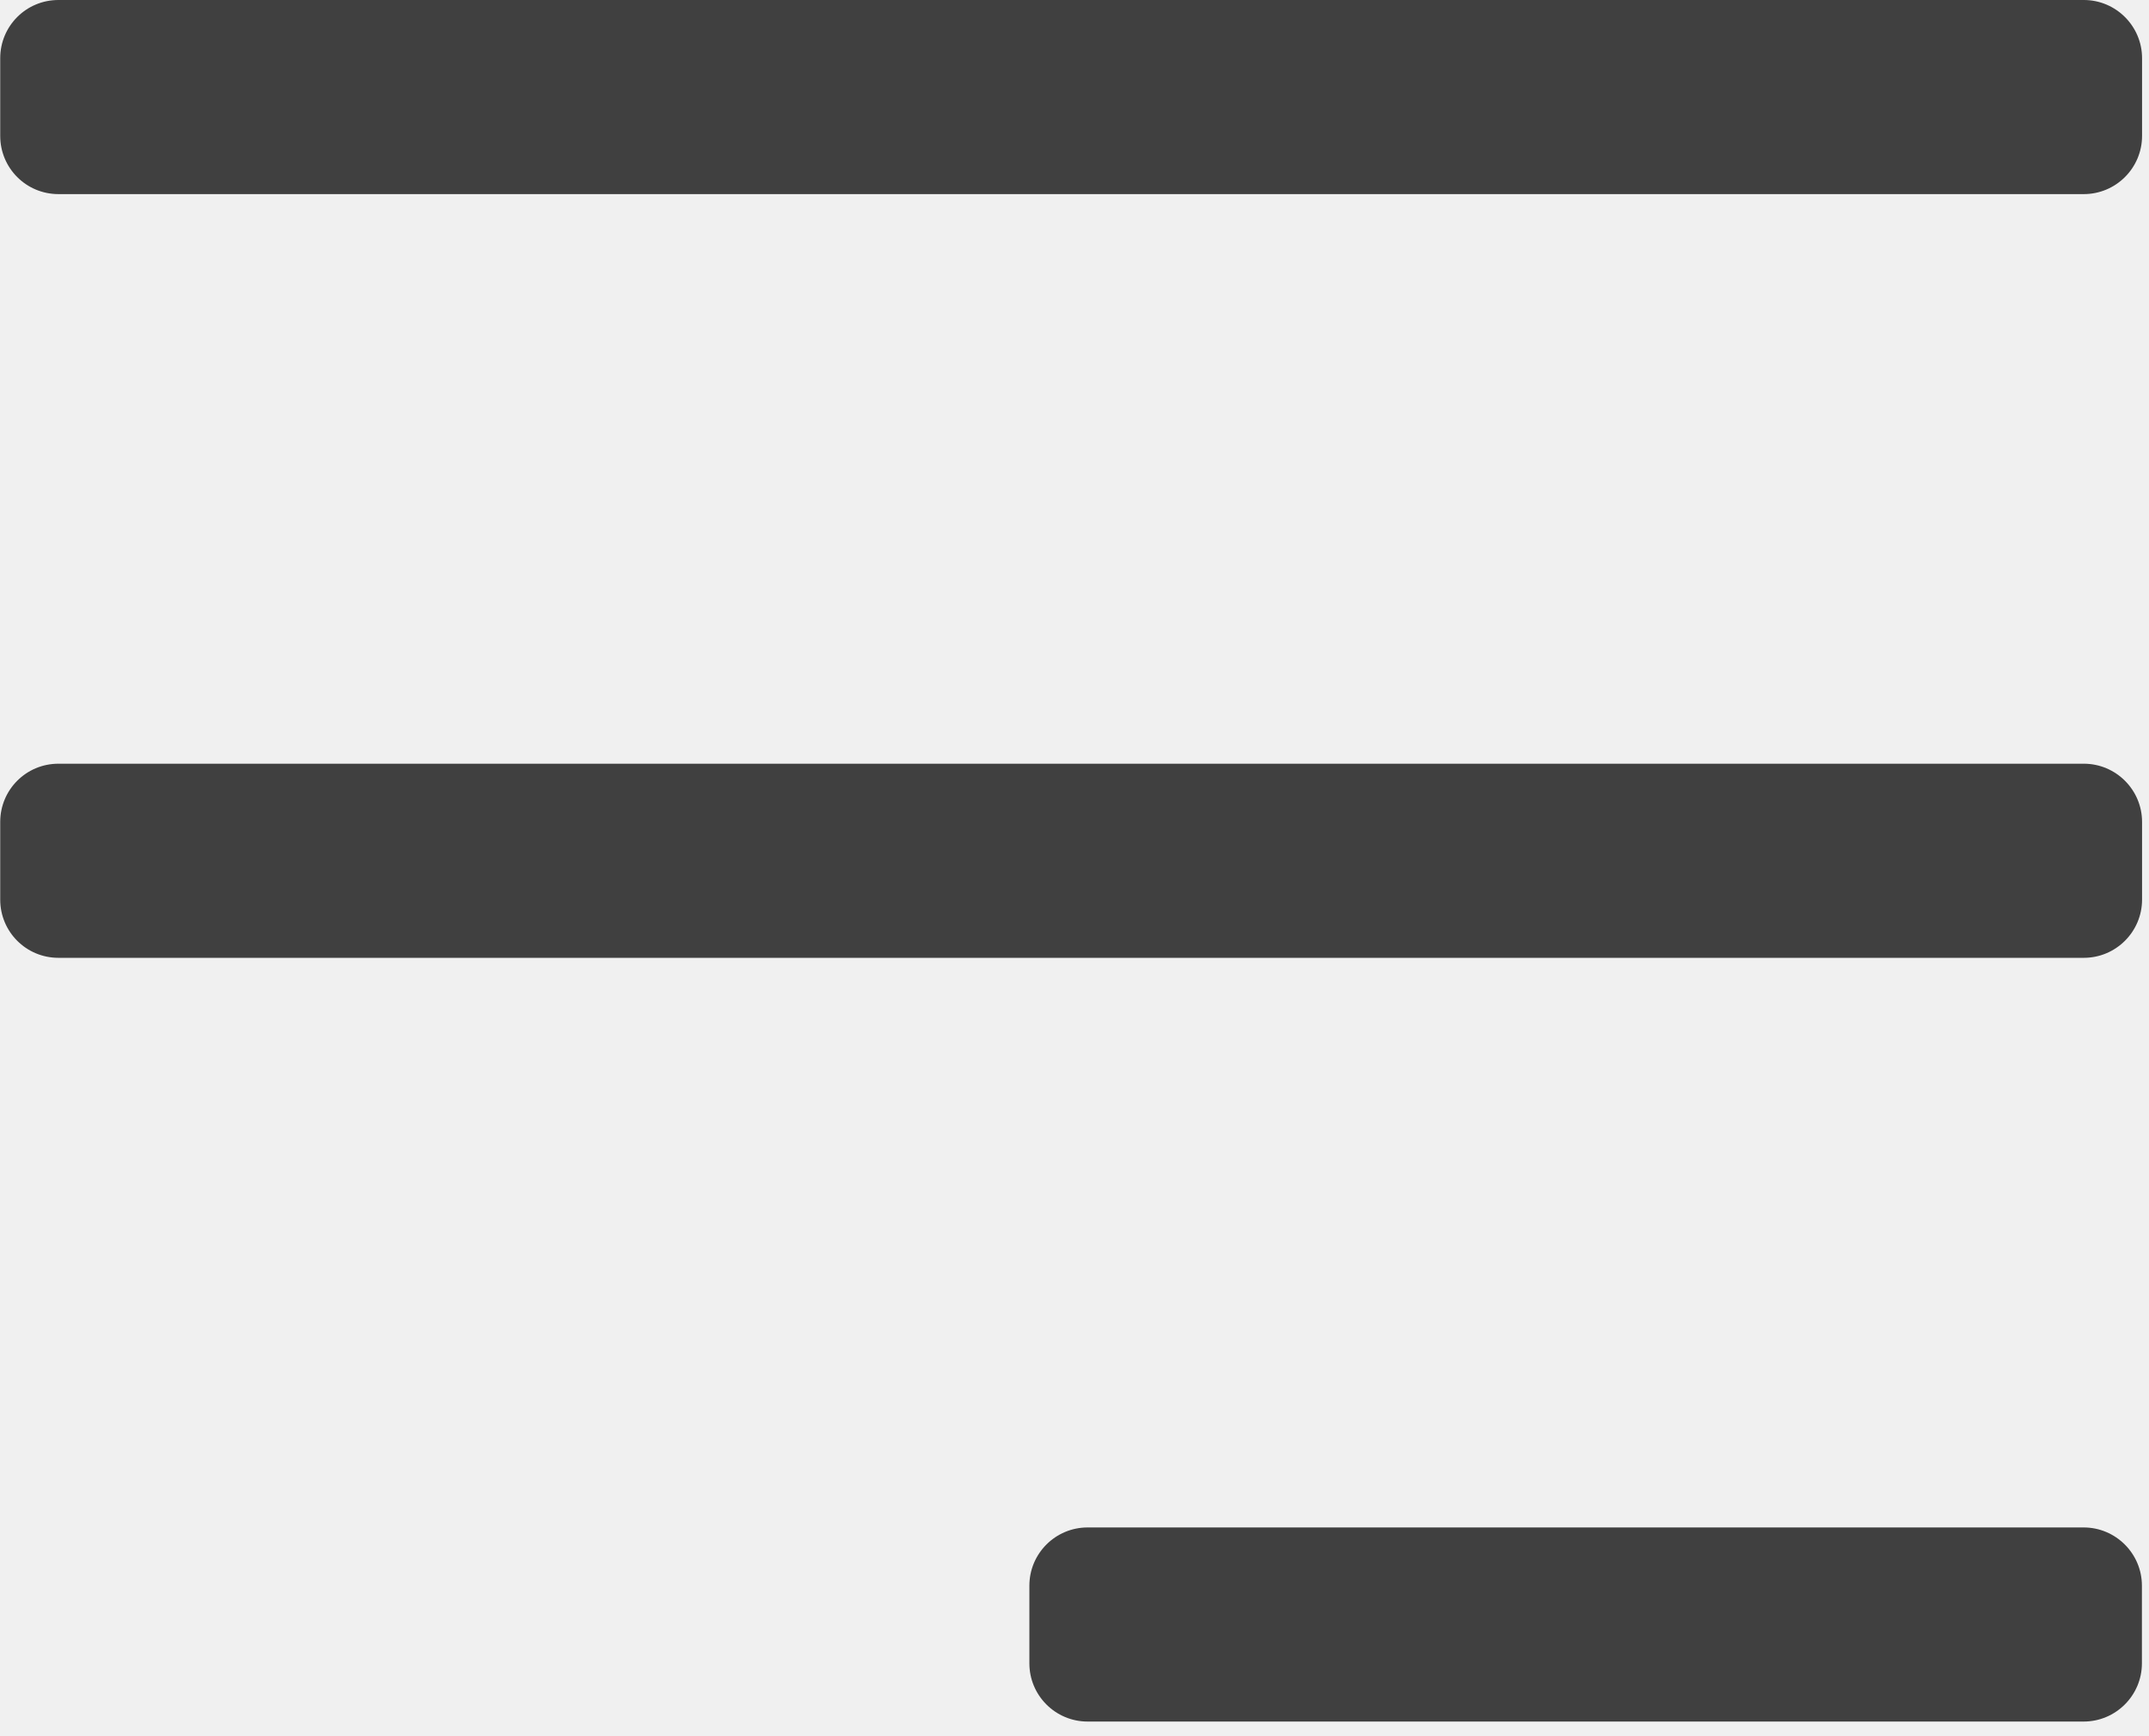
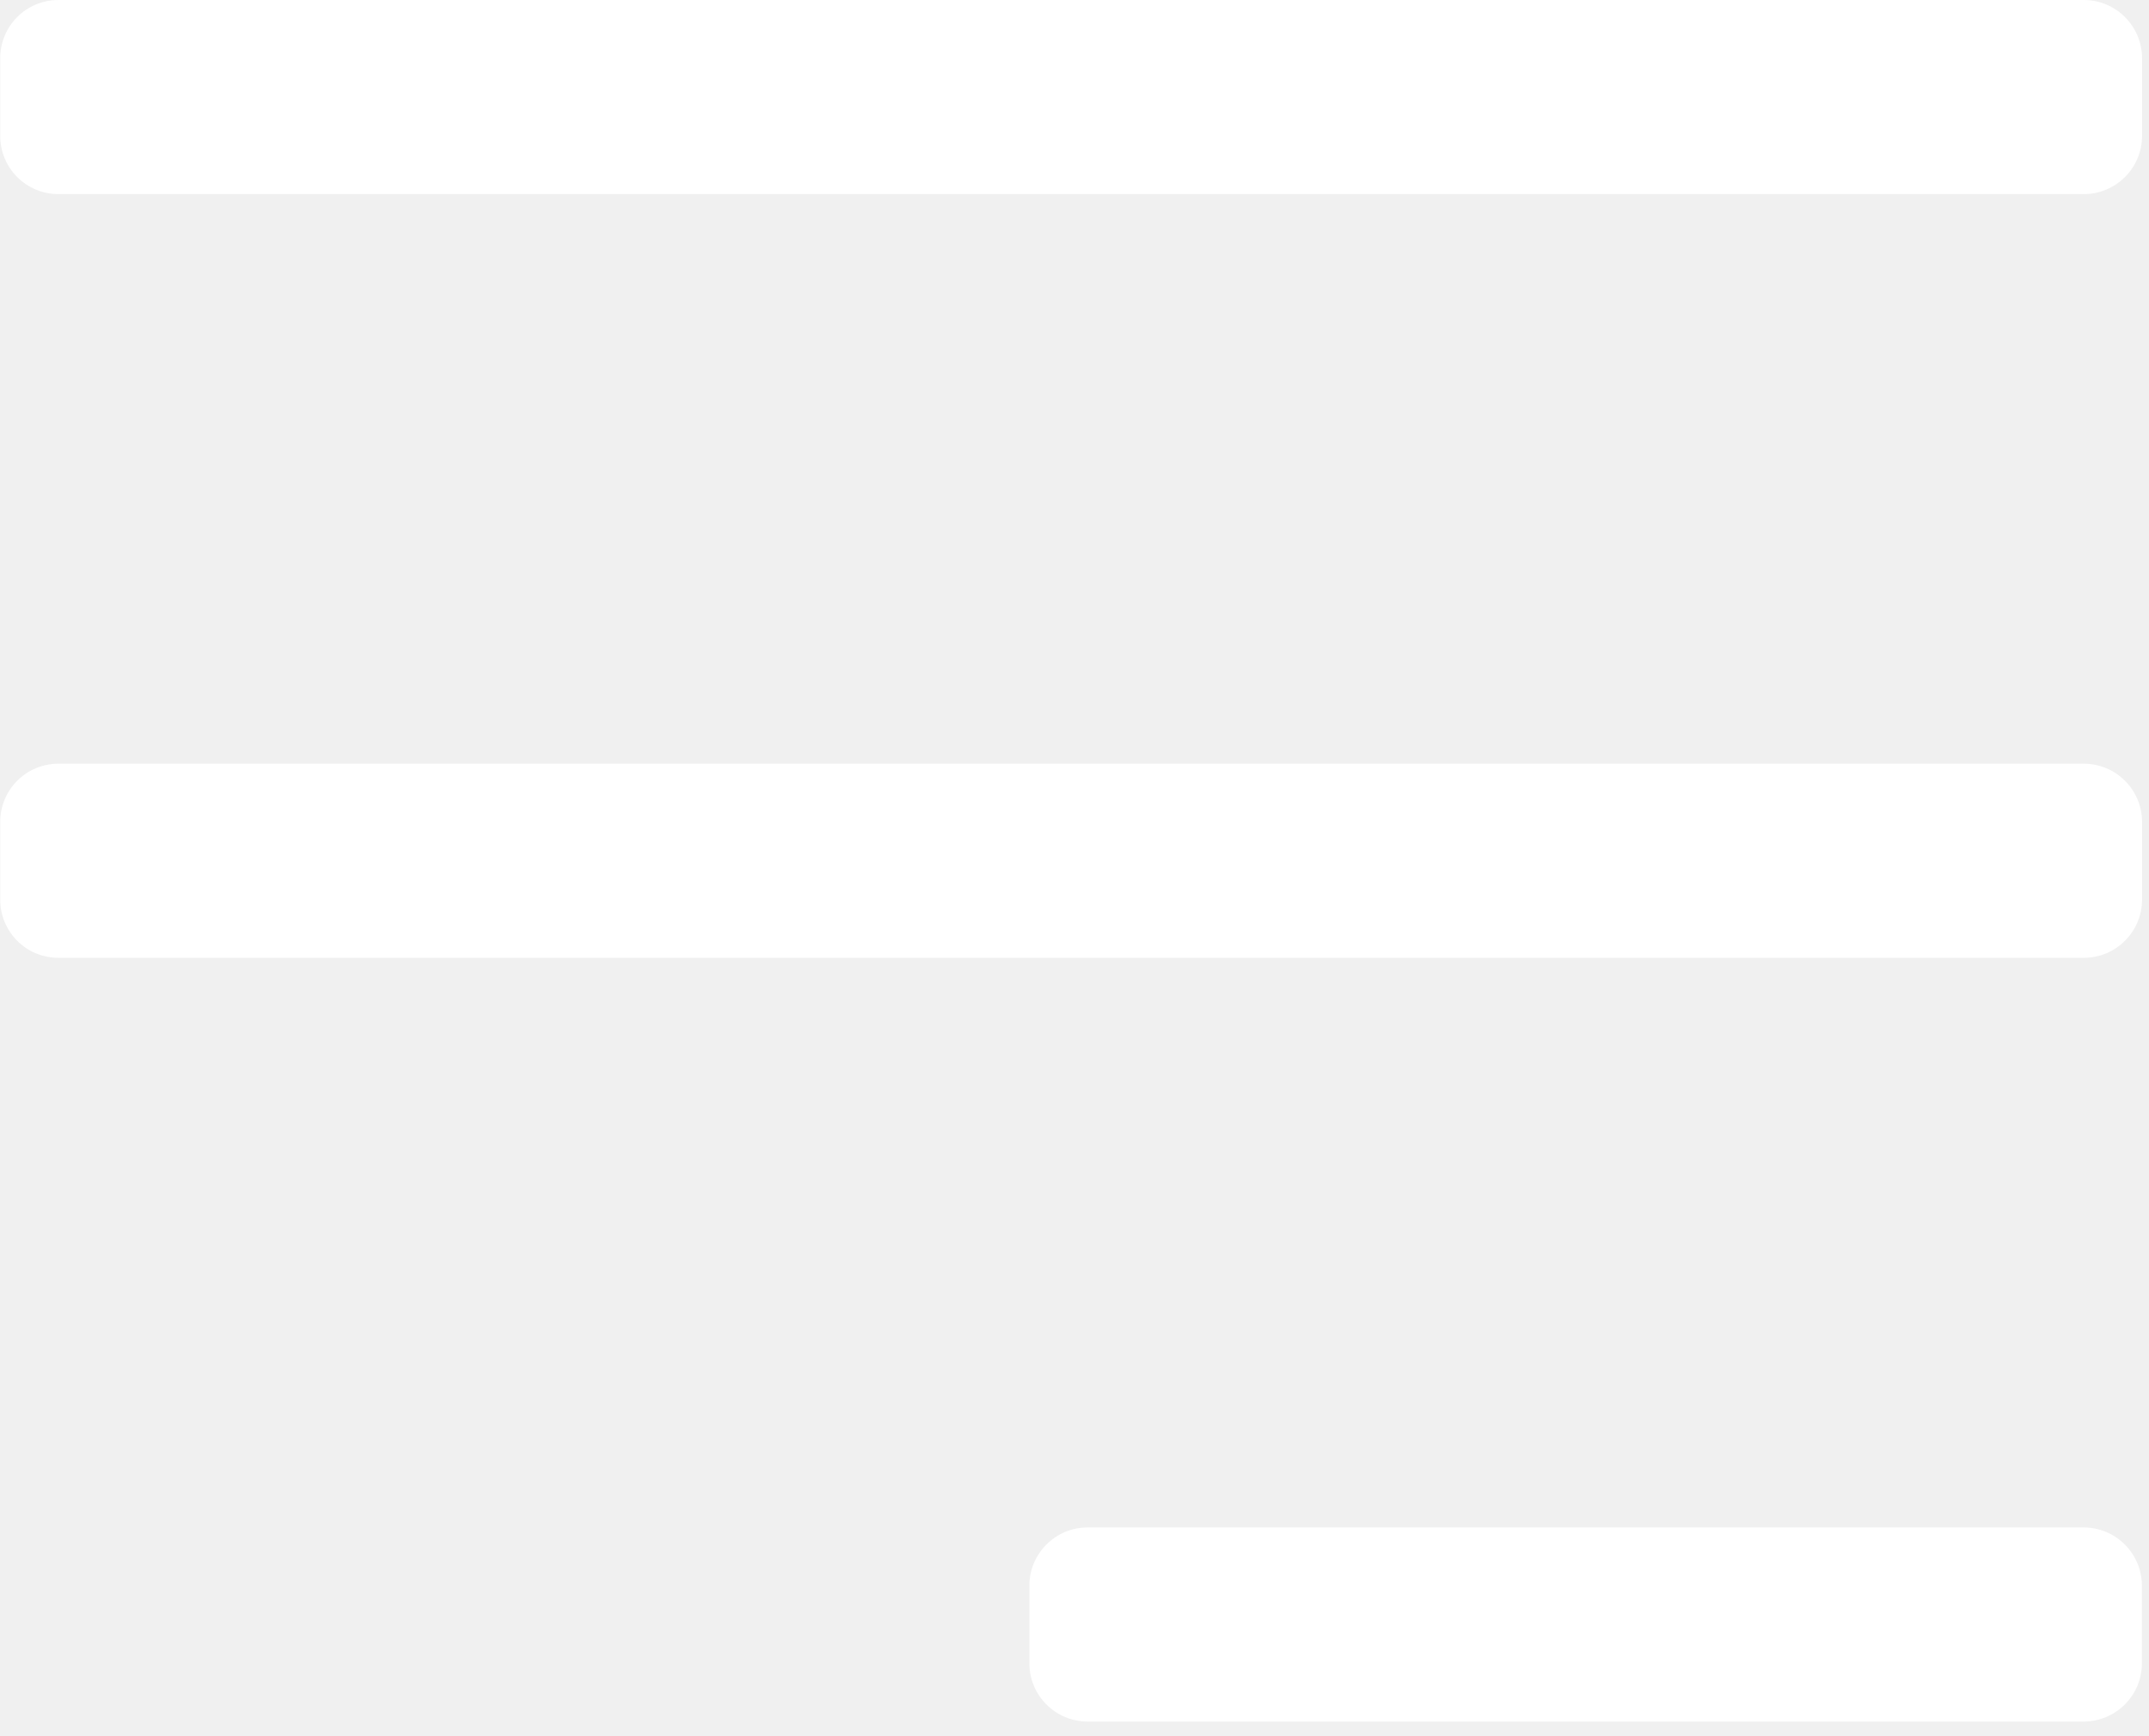
<svg xmlns="http://www.w3.org/2000/svg" width="100%" height="100%" viewBox="0 0 104 84" version="1.1" xml:space="preserve" style="fill-rule:evenodd;clip-rule:evenodd;stroke-linejoin:round;stroke-miterlimit:2;">
  <g transform="matrix(1,0,0,1,-284.992,-40.3181)">
    <g transform="matrix(1.50769,0,0,0.835194,-1415.34,-764.637)">
-       <path d="M1196.53,967.169C1196.53,965.307 1195.69,963.794 1194.66,963.794L1129.65,963.794C1128.61,963.794 1127.78,965.307 1127.78,967.169L1127.78,971.669C1127.78,973.532 1128.61,975.044 1129.65,975.044L1194.66,975.044C1195.69,975.044 1196.53,973.532 1196.53,971.669L1196.53,967.169Z" style="fill:rgb(64,64,64);" />
+       <path d="M1196.53,967.169C1196.53,965.307 1195.69,963.794 1194.66,963.794L1129.65,963.794C1128.61,963.794 1127.78,965.307 1127.78,967.169L1127.78,971.669C1127.78,973.532 1128.61,975.044 1129.65,975.044L1194.66,975.044C1195.69,975.044 1196.53,973.532 1196.53,971.669L1196.53,967.169Z" style="fill:#fff;" />
    </g>
    <g transform="matrix(1.50769,0,0,0.835194,-1415.34,-727.669)">
-       <path d="M1196.53,967.169C1196.53,965.307 1195.69,963.794 1194.66,963.794L1129.65,963.794C1128.61,963.794 1127.78,965.307 1127.78,967.169L1127.78,971.669C1127.78,973.532 1128.61,975.044 1129.65,975.044L1194.66,975.044C1195.69,975.044 1196.53,973.532 1196.53,971.669L1196.53,967.169Z" style="fill:rgb(64,64,64);" />
+       <path d="M1196.53,967.169C1196.53,965.307 1195.69,963.794 1194.66,963.794L1129.65,963.794C1128.61,963.794 1127.78,965.307 1127.78,967.169L1127.78,971.669C1127.78,973.532 1128.61,975.044 1129.65,975.044L1194.66,975.044C1195.69,975.044 1196.53,973.532 1196.53,971.669L1196.53,967.169Z" style="fill:#fff;" />
    </g>
    <g transform="matrix(0.783137,0,0,0.835194,-548.398,-690.7)">
-       <path d="M1196.53,967.169C1196.53,965.307 1194.91,963.794 1192.93,963.794L1131.38,963.794C1129.39,963.794 1127.78,965.307 1127.78,967.169L1127.78,971.669C1127.78,973.532 1129.39,975.044 1131.38,975.044L1192.93,975.044C1194.91,975.044 1196.53,973.532 1196.53,971.669L1196.53,967.169Z" style="fill:rgb(64,64,64);" />
+       <path d="M1196.53,967.169C1196.53,965.307 1194.91,963.794 1192.93,963.794L1131.38,963.794C1129.39,963.794 1127.78,965.307 1127.78,967.169L1127.78,971.669C1127.78,973.532 1129.39,975.044 1131.38,975.044L1192.93,975.044C1194.91,975.044 1196.53,973.532 1196.53,971.669L1196.53,967.169Z" style="fill:#fff;" />
    </g>
  </g>
</svg>
